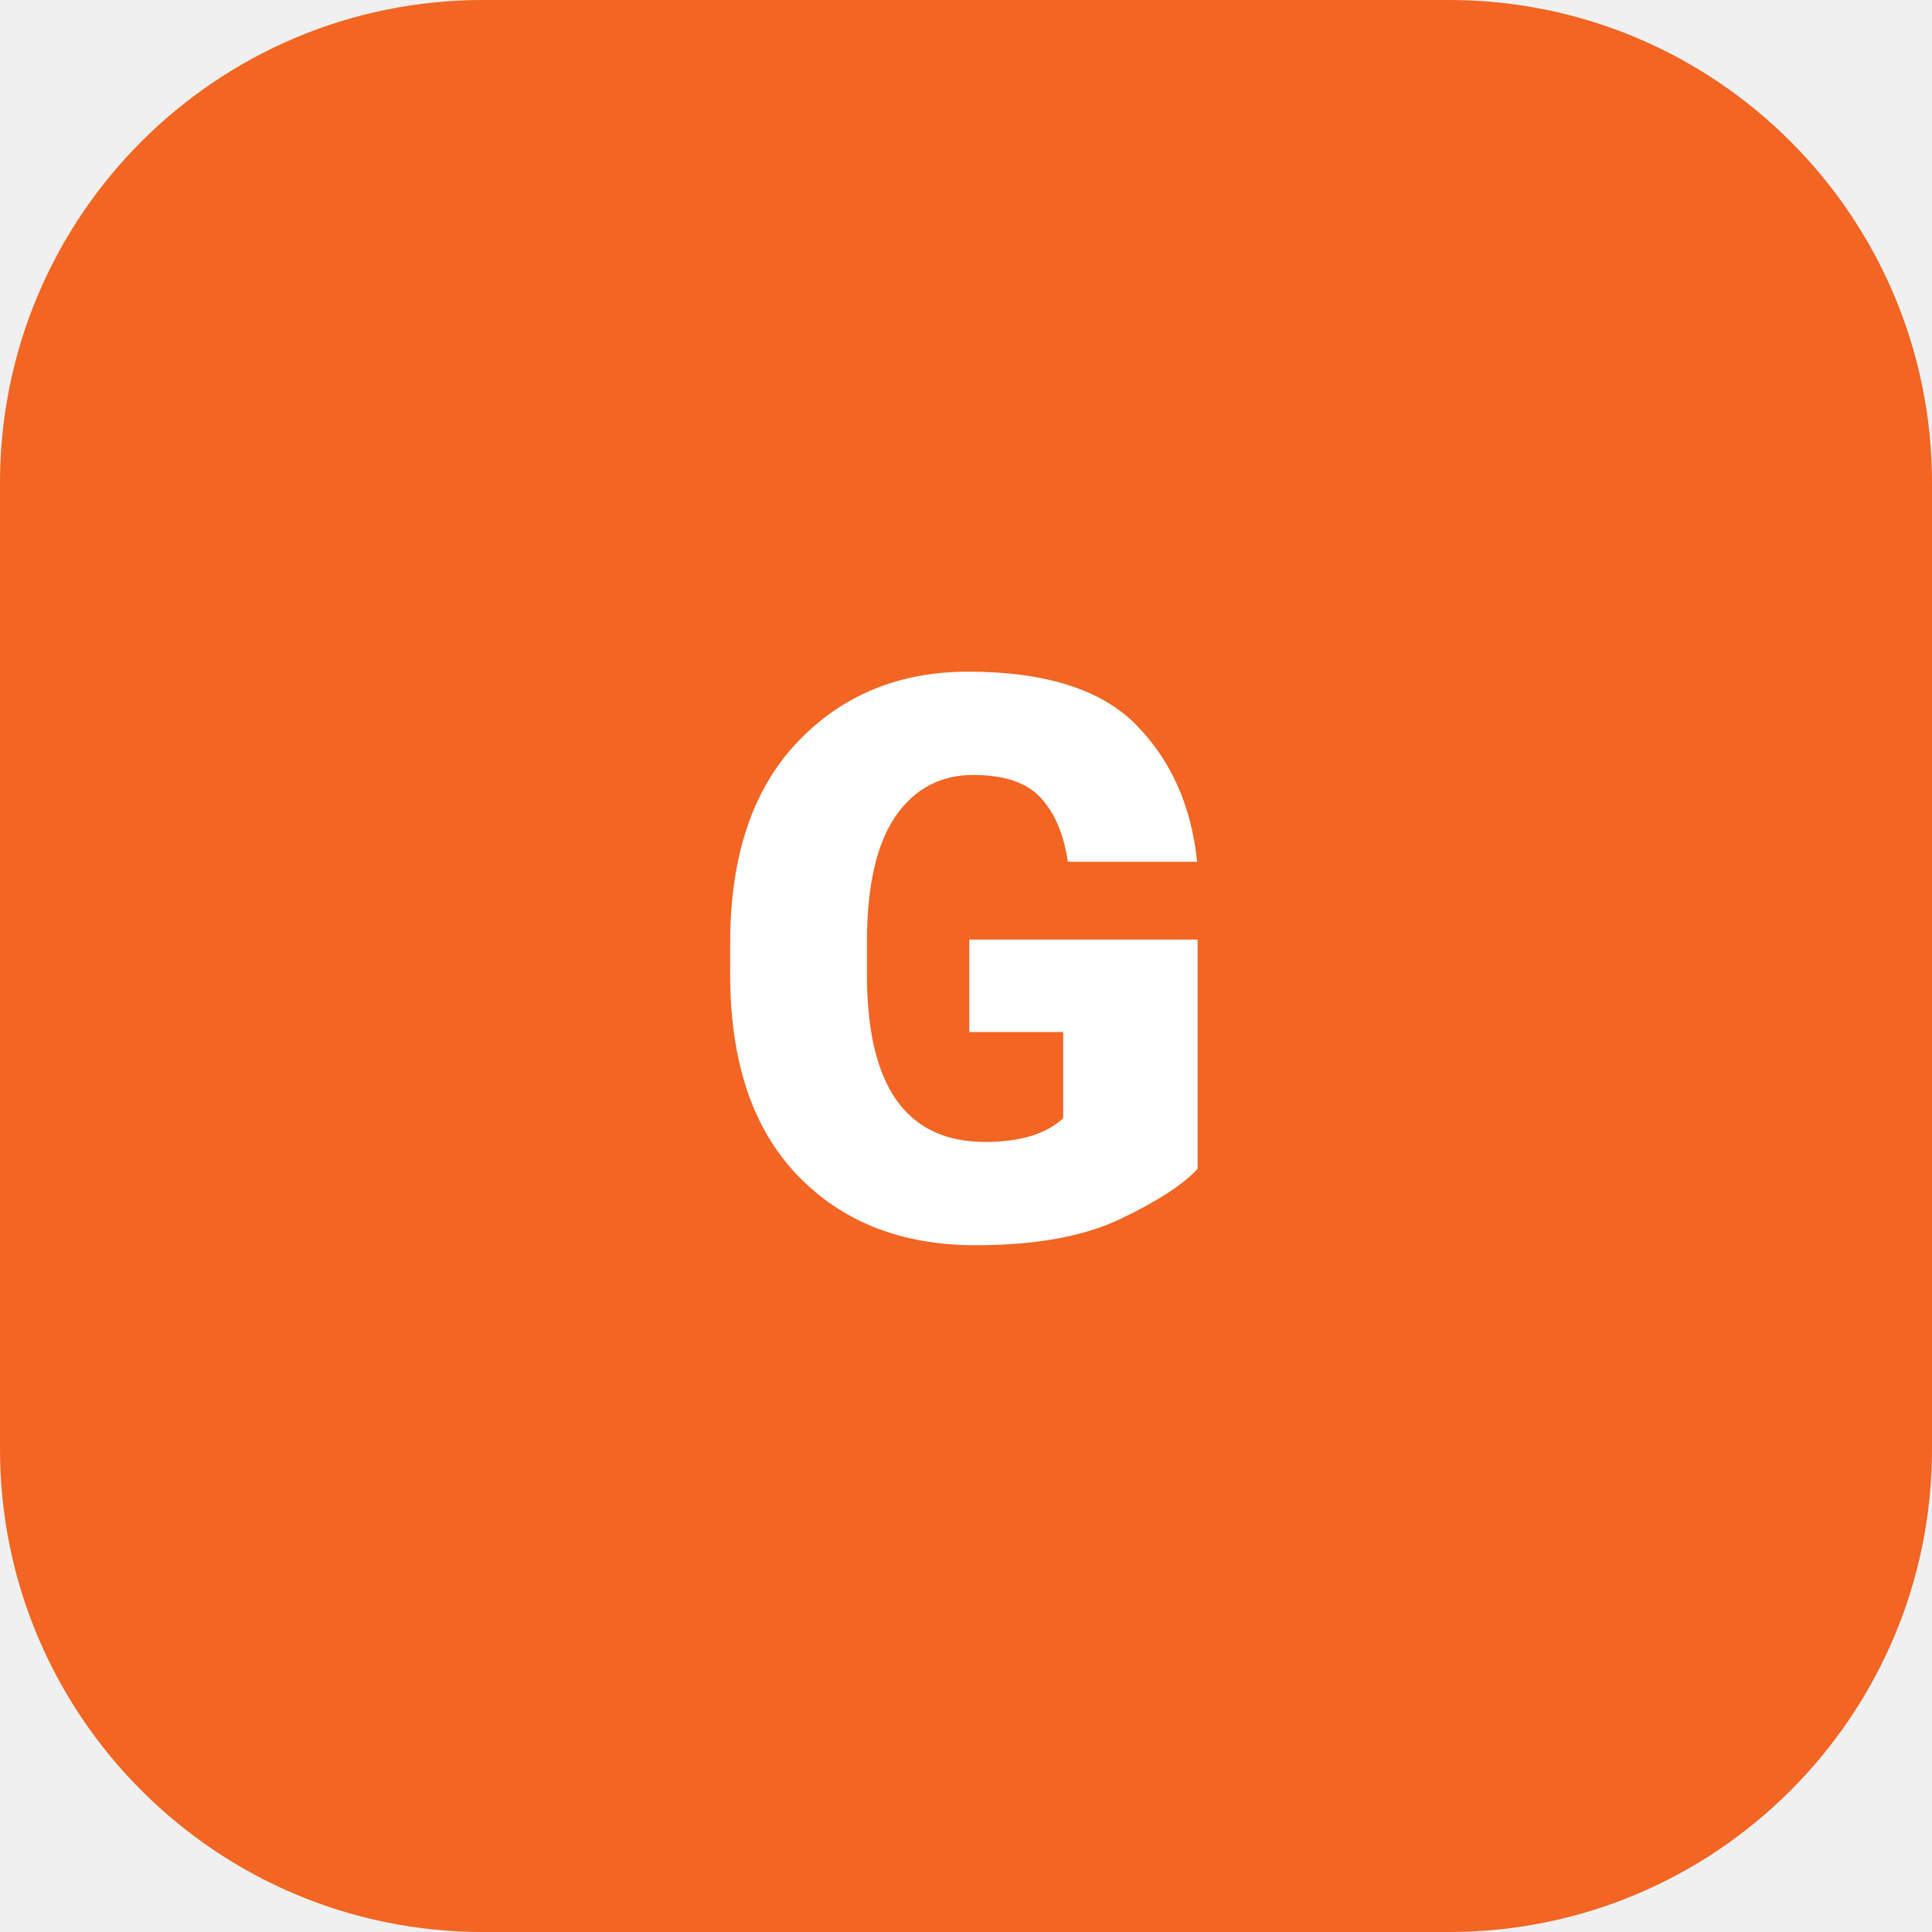
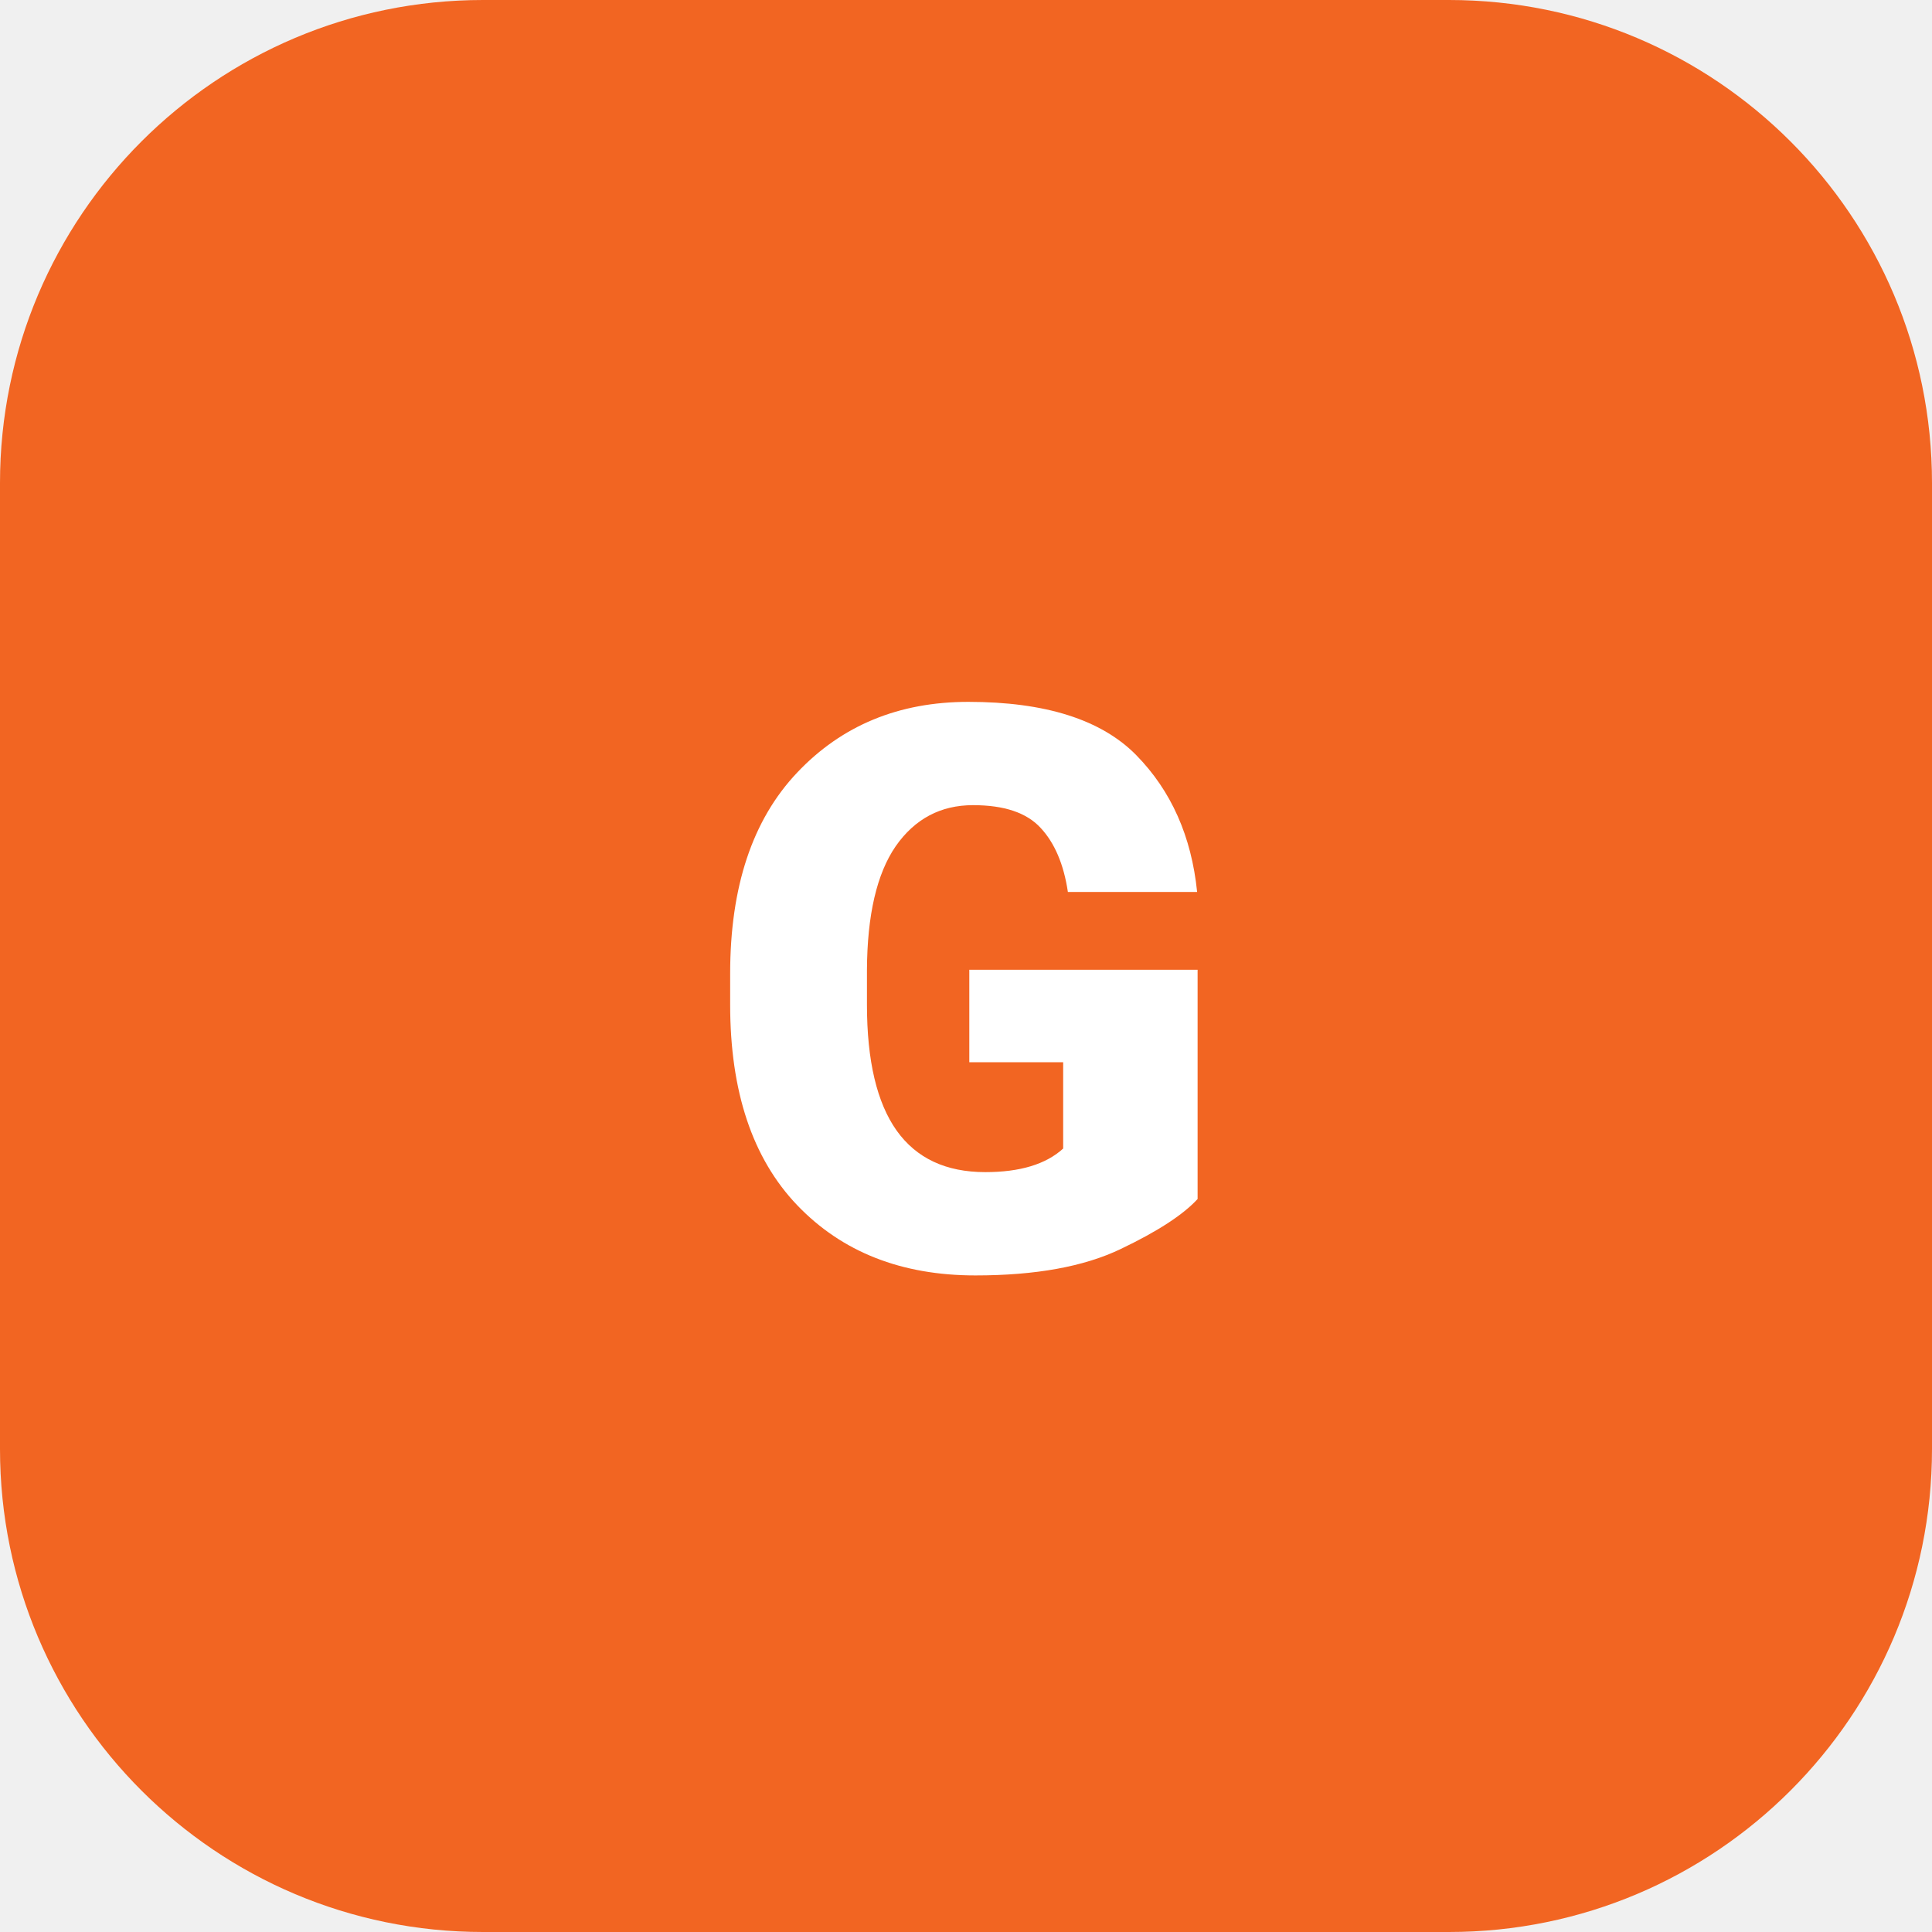
<svg xmlns="http://www.w3.org/2000/svg" viewBox="0 0 64 64">
  <rect width="64" height="64" rx="16" fill="#F26522" />
-   <text x="32" y="41" font-family="system-ui,Segoe UI,Roboto,sans-serif" font-size="26" font-weight="800" fill="#fff" text-anchor="middle">G</text>
+   <text x="32" y="42" font-family="system-ui,Roboto,sans-serif" font-size="26" font-weight="800" fill="#fff" text-anchor="middle">G</text>
</svg>
